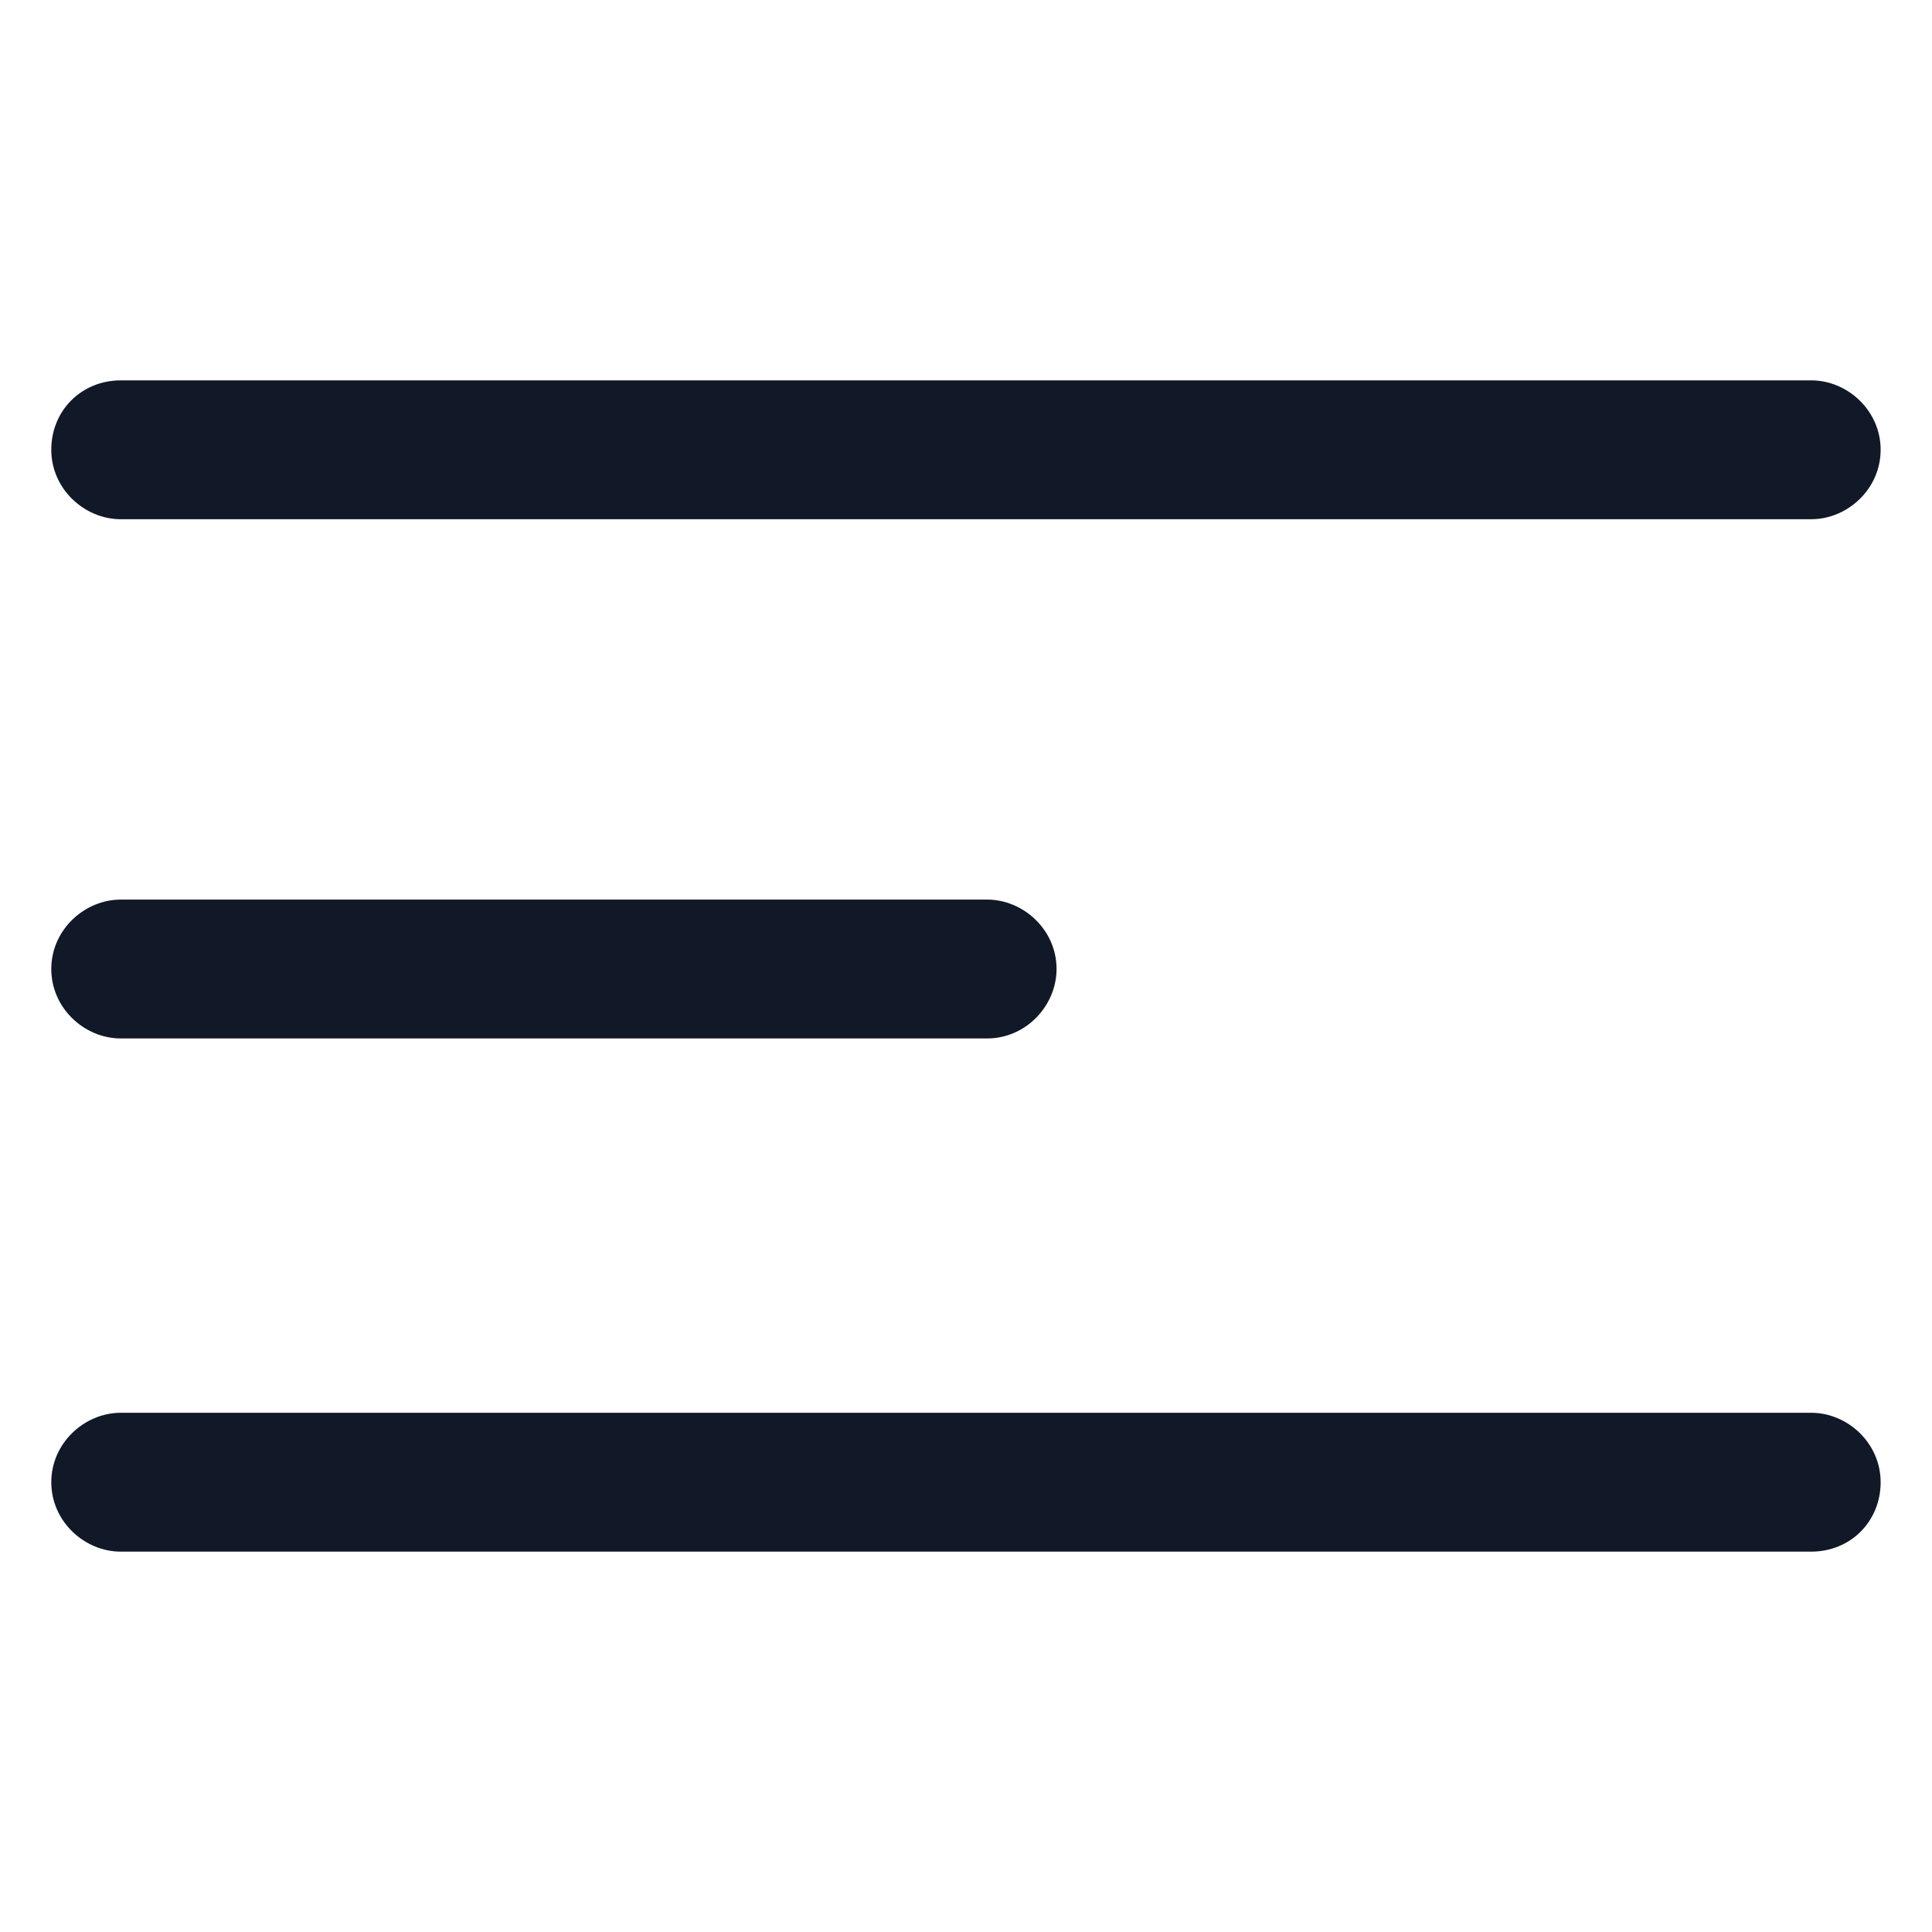
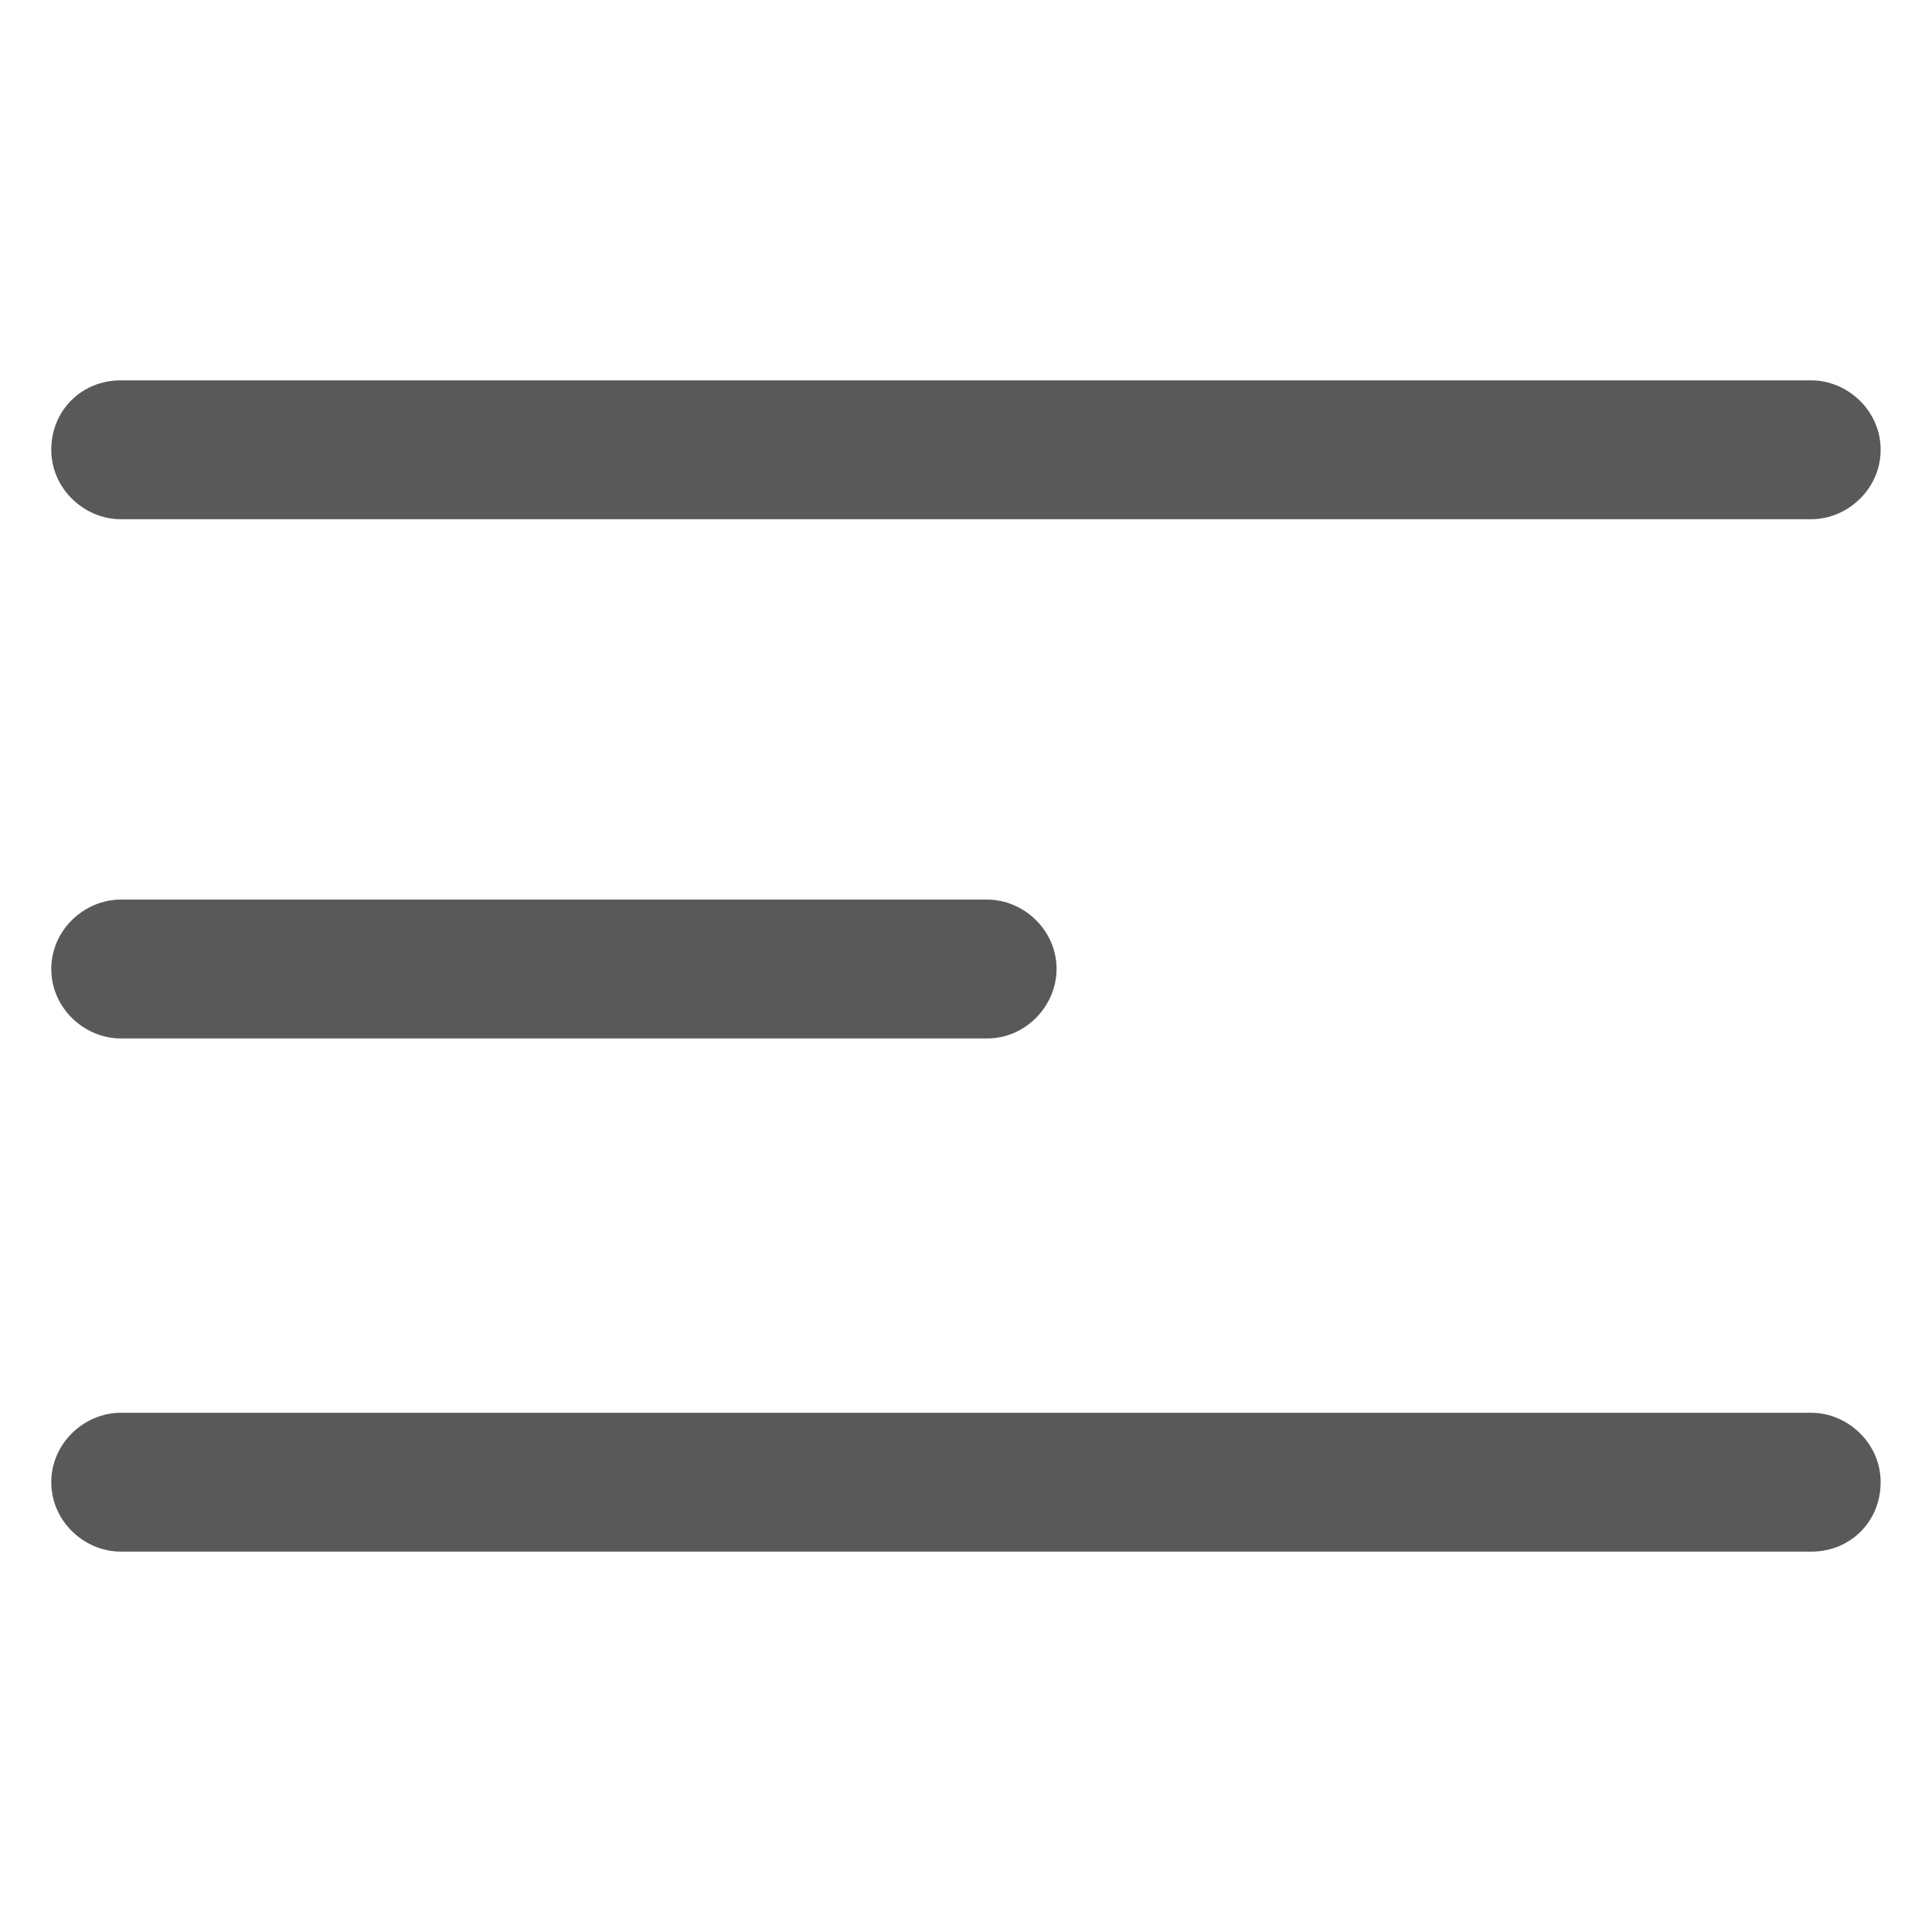
<svg xmlns="http://www.w3.org/2000/svg" width="24" height="24" viewBox="0 0 24 24" fill="none">
  <g transform="scale(-1, 1) translate(-24, 0)">
-     <path d="M22.5 11.175H11.738C11.287 11.175 10.875 11.55 10.875 12.037C10.875 12.488 11.25 12.9 11.738 12.9H22.5C22.95 12.9 23.363 12.525 23.363 12.037C23.363 11.55 22.95 11.175 22.5 11.175Z" fill="#111928" />
-     <path d="M22.5 17.55H1.5C1.05 17.55 0.638 17.925 0.638 18.413C0.638 18.9 1.013 19.275 1.5 19.275H22.5C22.95 19.275 23.363 18.9 23.363 18.413C23.363 17.925 22.95 17.55 22.5 17.55Z" fill="#111928" />
-     <path d="M1.5 6.45H22.5C22.95 6.45 23.363 6.075 23.363 5.587C23.363 5.1 22.988 4.725 22.5 4.725H1.5C1.05 4.725 0.638 5.1 0.638 5.587C0.638 6.075 1.05 6.45 1.5 6.45Z" fill="#111928" />
+     <path d="M22.5 11.175H11.738C11.287 11.175 10.875 11.55 10.875 12.037C10.875 12.488 11.25 12.9 11.738 12.9H22.5C22.95 12.9 23.363 12.525 23.363 12.037C23.363 11.55 22.95 11.175 22.5 11.175Z" fill="#5A5959" />
+     <path d="M22.5 17.55H1.5C1.05 17.55 0.638 17.925 0.638 18.413C0.638 18.9 1.013 19.275 1.5 19.275H22.5C22.95 19.275 23.363 18.9 23.363 18.413C23.363 17.925 22.95 17.55 22.5 17.55Z" fill="#5A5959" />
+     <path d="M1.5 6.45H22.5C22.95 6.45 23.363 6.075 23.363 5.587C23.363 5.1 22.988 4.725 22.5 4.725H1.5C1.05 4.725 0.638 5.1 0.638 5.587C0.638 6.075 1.05 6.45 1.5 6.45Z" fill="#5A5959" />
  </g>
</svg>
